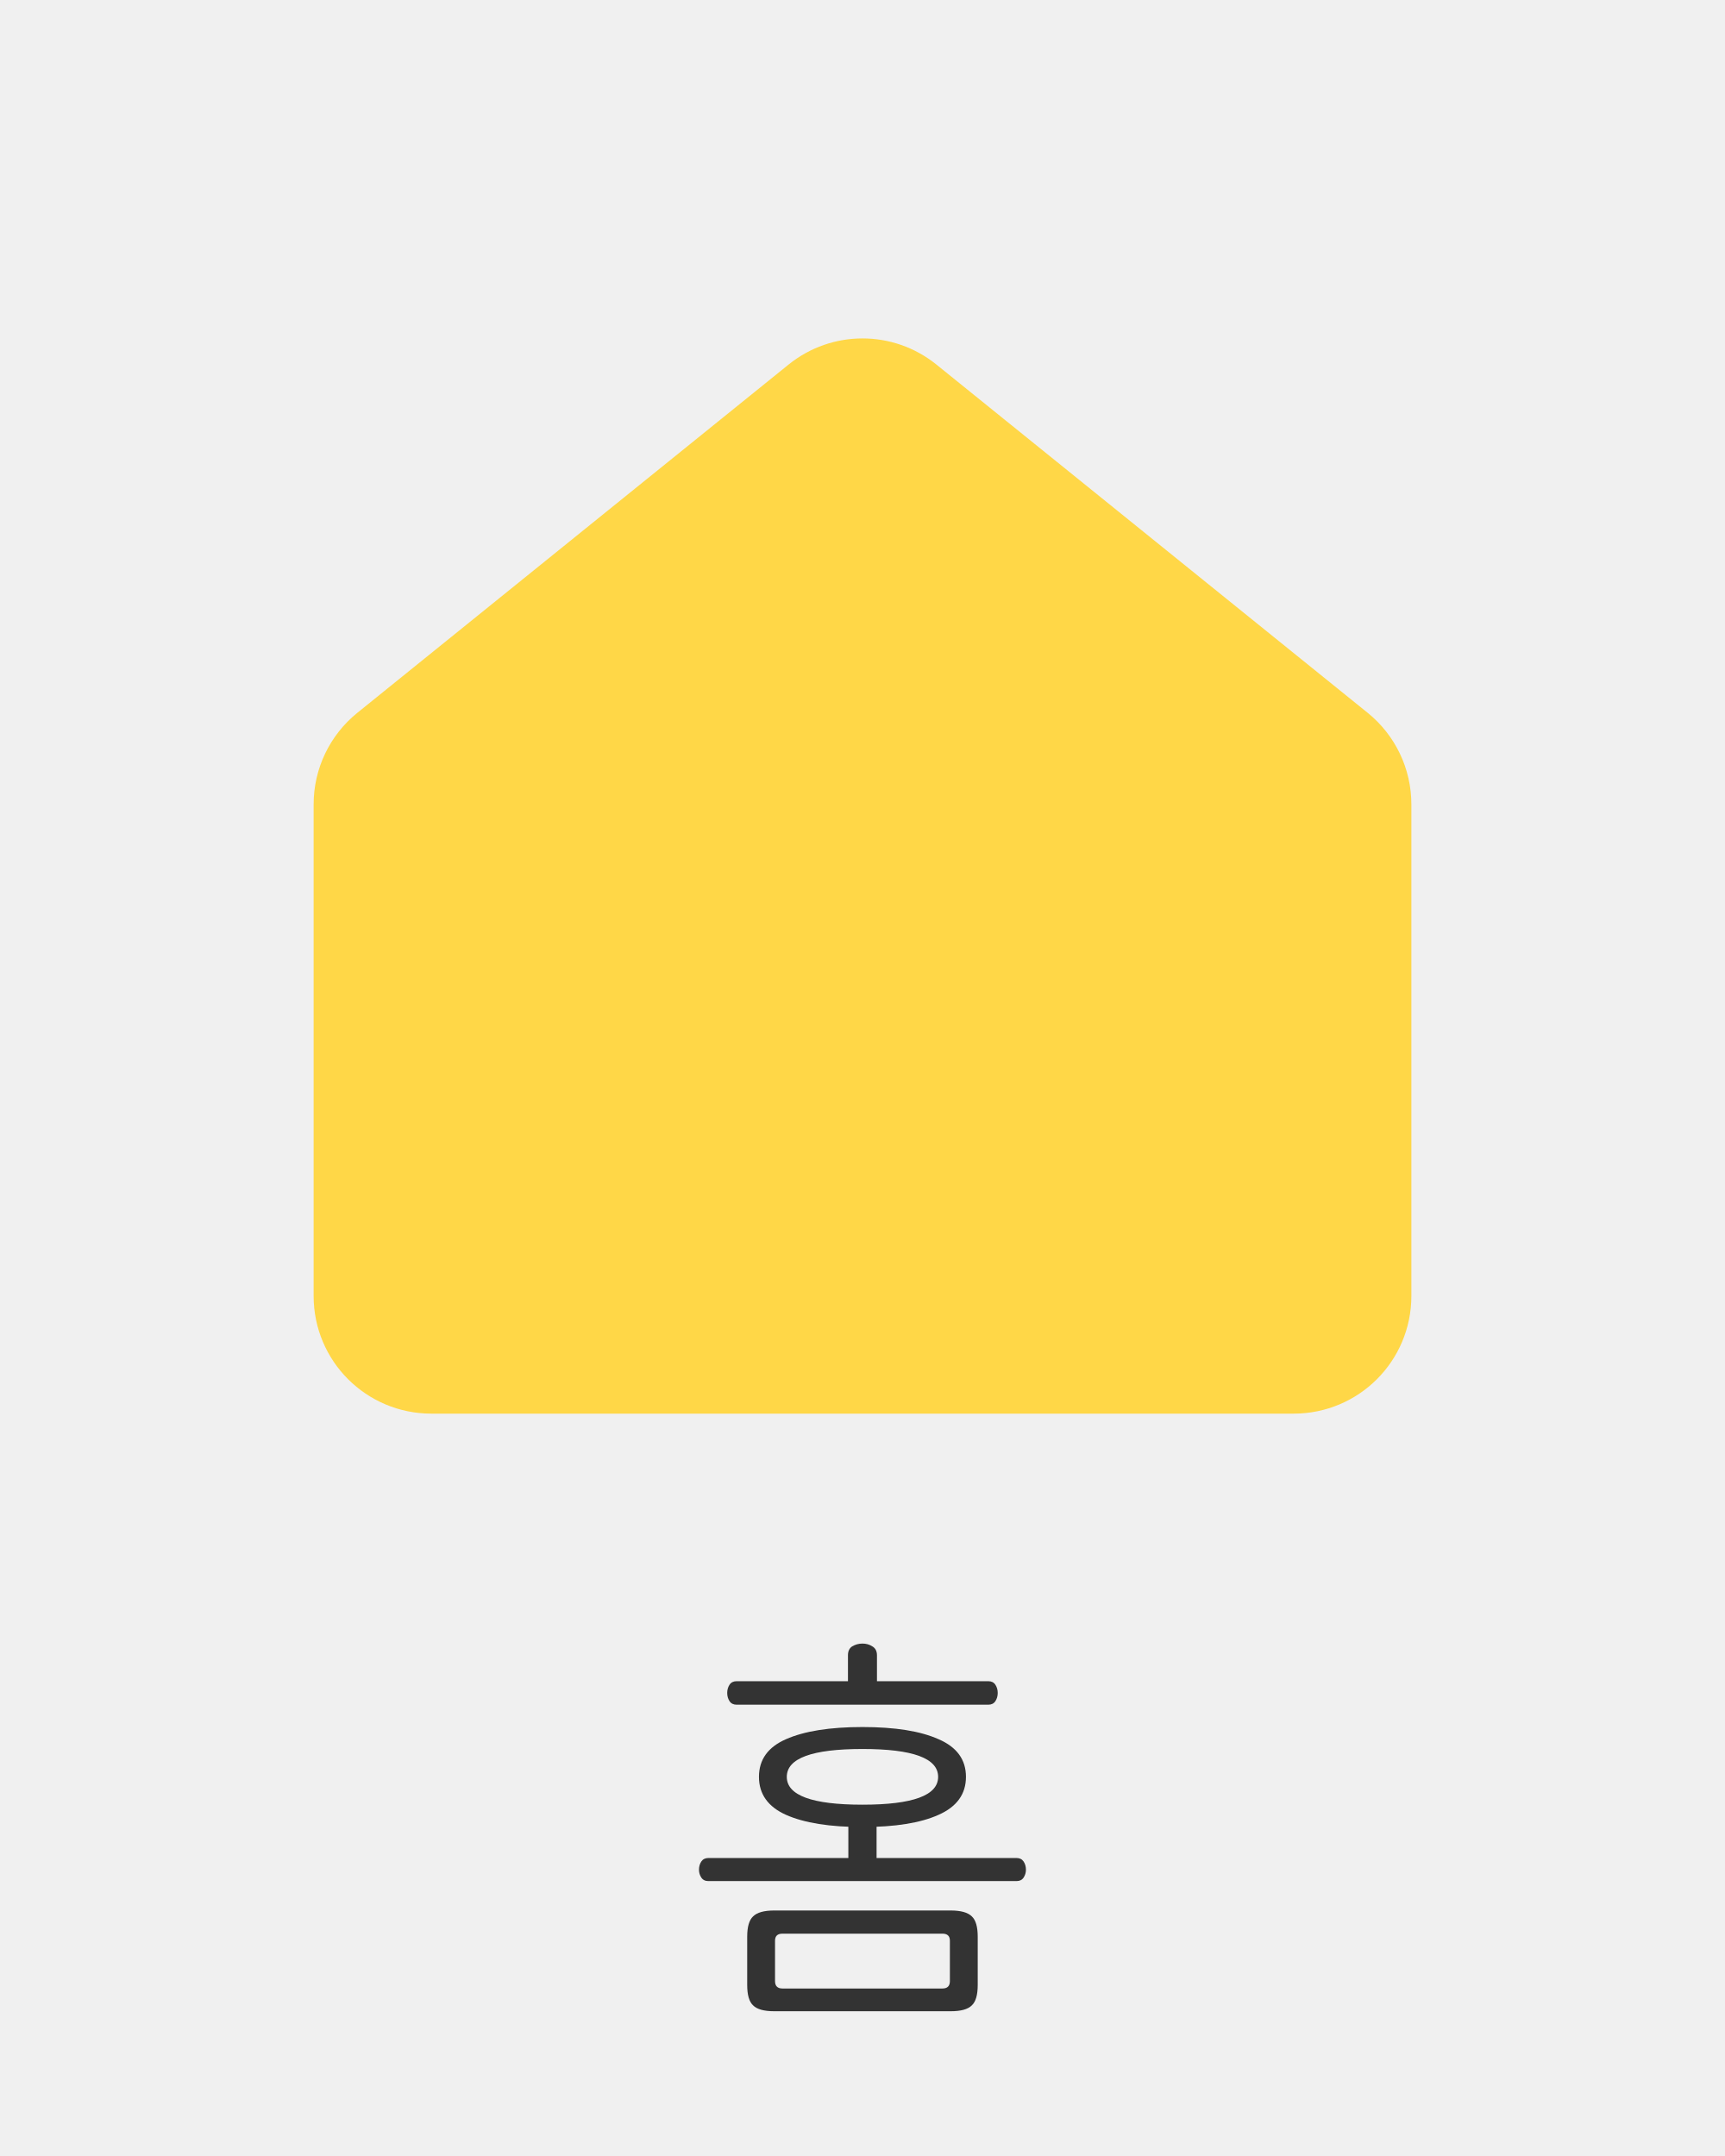
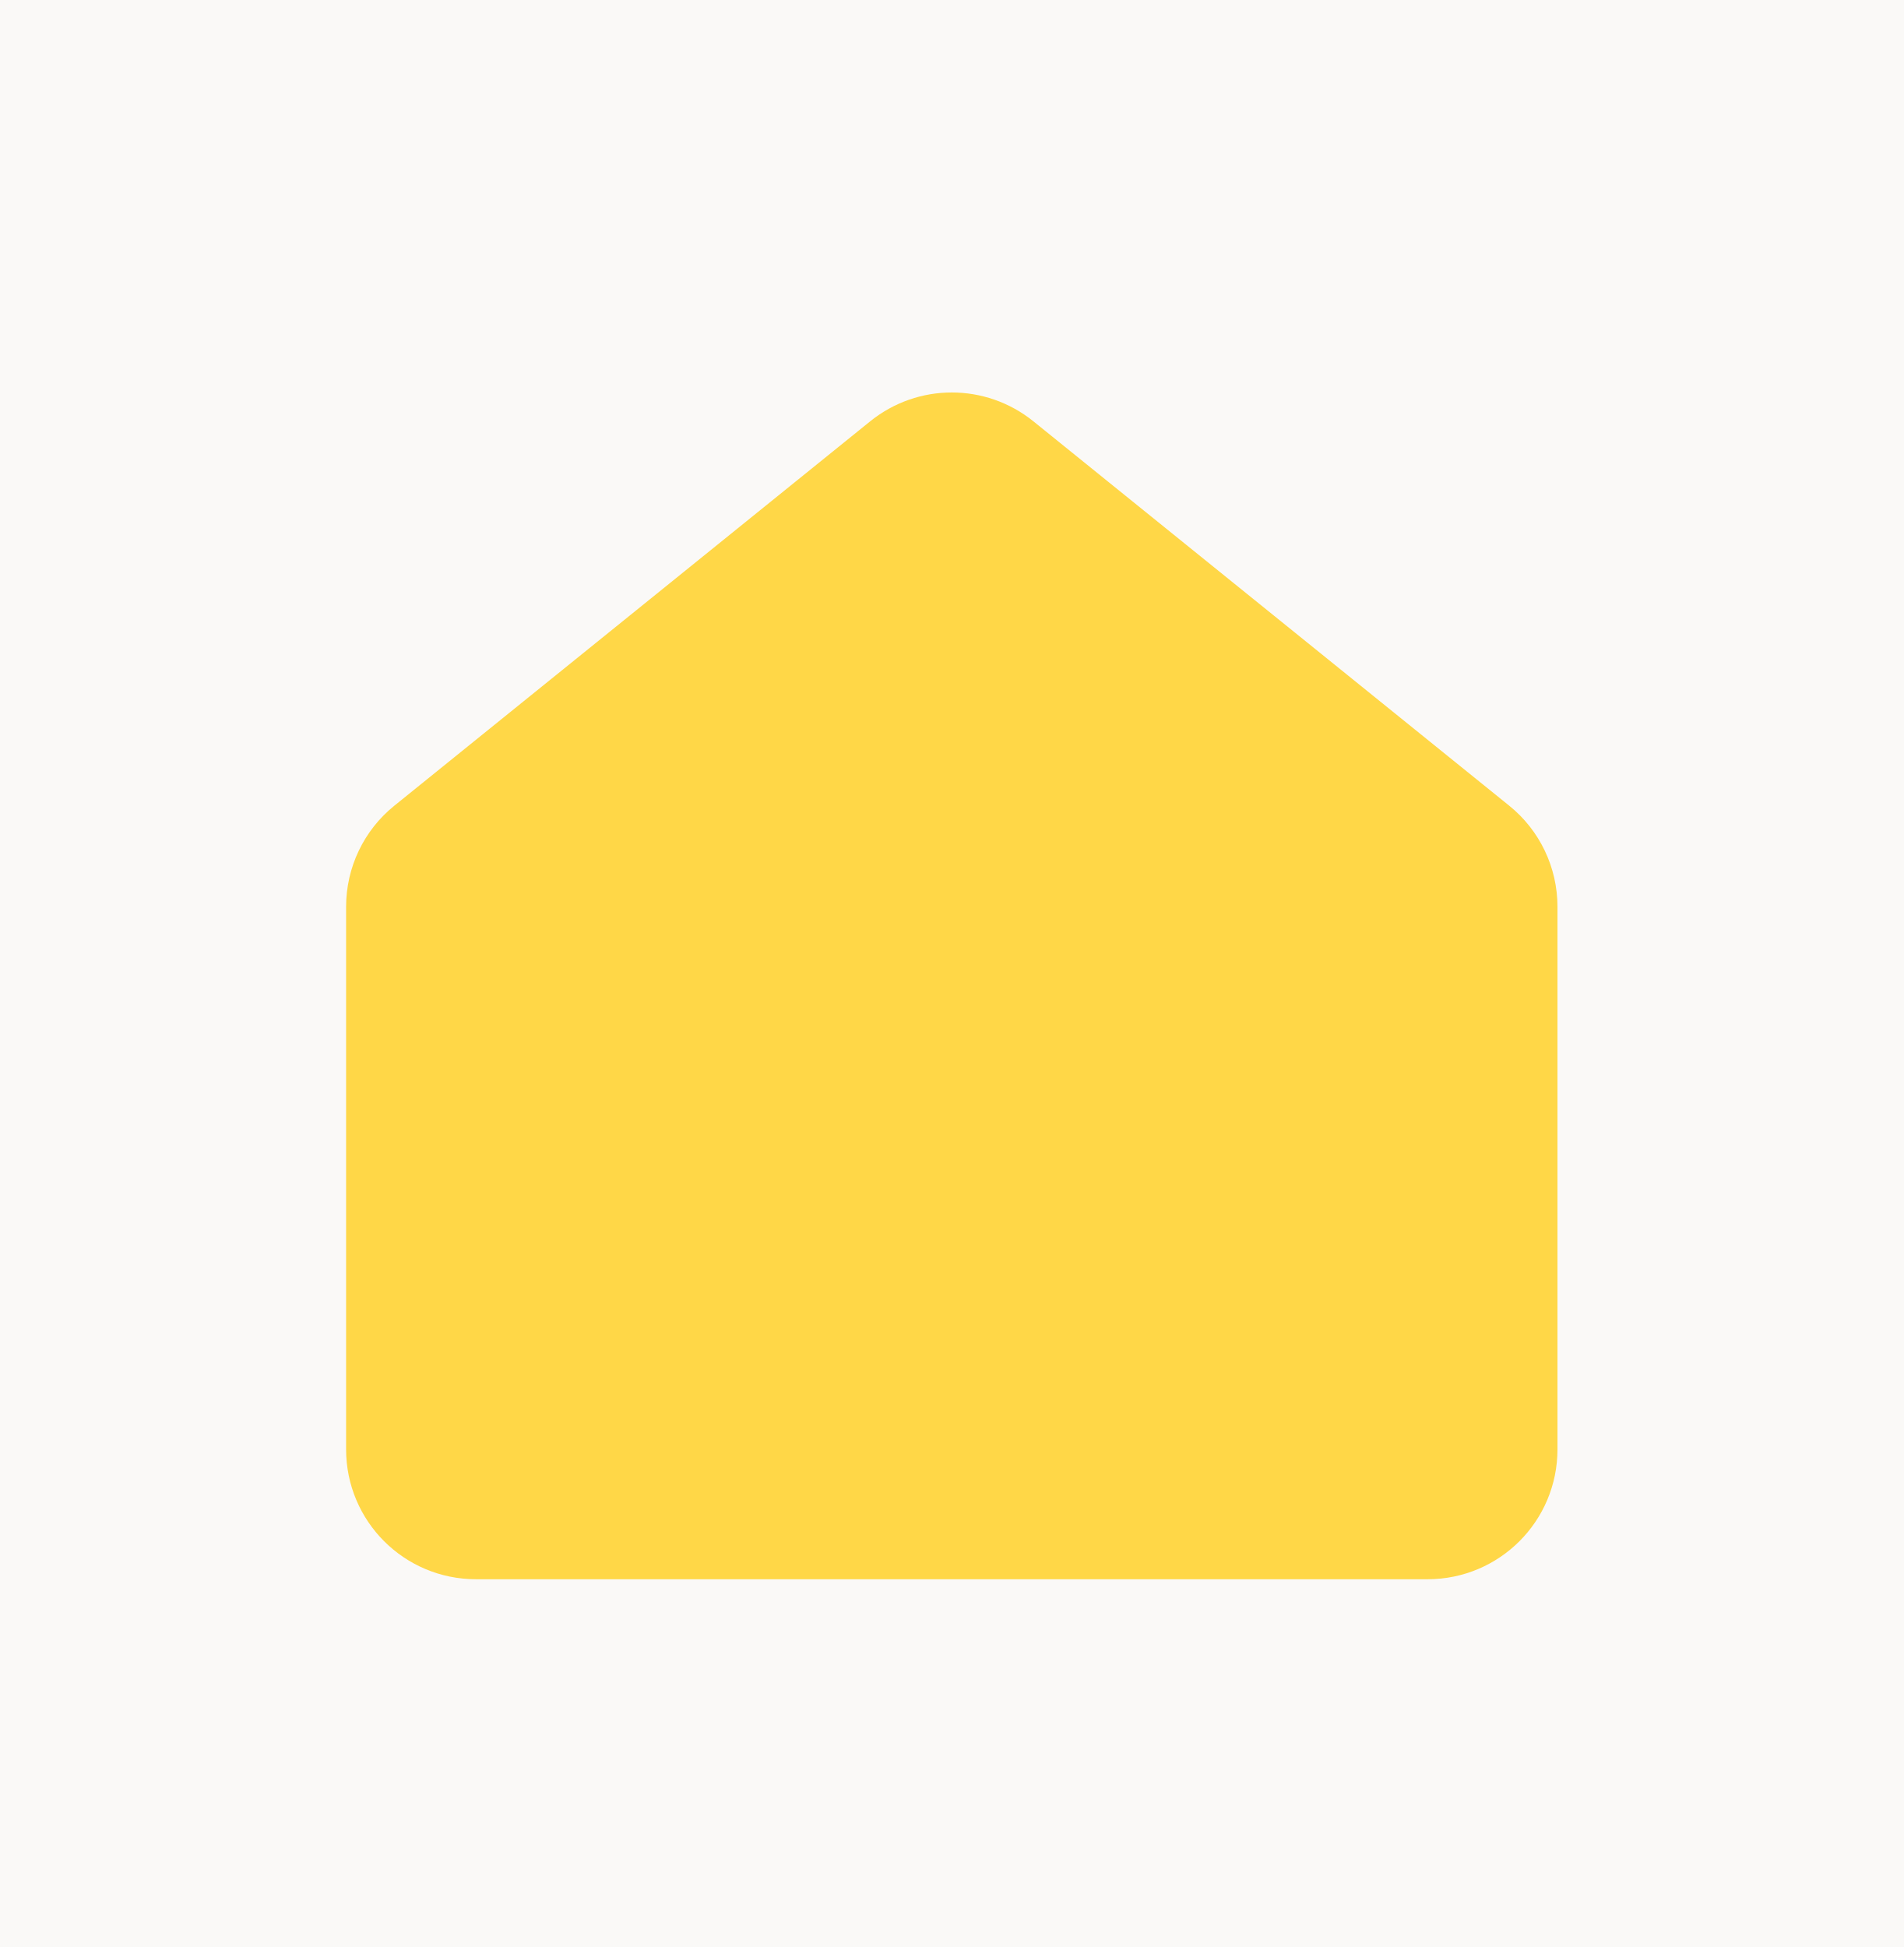
- <svg xmlns="http://www.w3.org/2000/svg" width="44" height="55" viewBox="0 0 44 55" fill="none">
-   <path d="M34.257 18.962L23.257 10.078C22.523 9.485 21.477 9.485 20.743 10.078L9.743 18.962C9.273 19.342 9 19.914 9 20.518V33.062C9 34.167 9.895 35.062 11 35.062H33C34.105 35.062 35 34.167 35 33.062V20.518C35 19.914 34.727 19.342 34.257 18.962Z" fill="#FFD747" stroke="#FFD747" stroke-width="2" stroke-linejoin="round" />
-   <path d="M21.999 41.928C22.093 41.928 22.176 41.951 22.249 41.998C22.329 42.044 22.369 42.121 22.369 42.227V42.888H25.209C25.289 42.888 25.349 42.917 25.389 42.977C25.429 43.038 25.449 43.108 25.449 43.188C25.449 43.267 25.429 43.337 25.389 43.398C25.349 43.458 25.289 43.487 25.209 43.487H18.789C18.709 43.487 18.649 43.458 18.609 43.398C18.569 43.337 18.549 43.267 18.549 43.188C18.549 43.108 18.569 43.038 18.609 42.977C18.649 42.917 18.709 42.888 18.789 42.888H21.629V42.227C21.629 42.121 21.666 42.044 21.739 41.998C21.819 41.951 21.906 41.928 21.999 41.928ZM21.999 44.057C22.833 44.057 23.479 44.161 23.939 44.367C24.406 44.568 24.639 44.888 24.639 45.328C24.639 45.767 24.406 46.091 23.939 46.297C23.479 46.504 22.833 46.608 21.999 46.608C21.166 46.608 20.516 46.504 20.049 46.297C19.589 46.091 19.359 45.767 19.359 45.328C19.359 44.888 19.589 44.568 20.049 44.367C20.516 44.161 21.166 44.057 21.999 44.057ZM21.999 44.617C20.713 44.617 20.069 44.854 20.069 45.328C20.069 45.801 20.713 46.038 21.999 46.038C23.286 46.038 23.929 45.801 23.929 45.328C23.929 44.854 23.286 44.617 21.999 44.617ZM22.359 47.398H25.929C26.009 47.398 26.069 47.428 26.109 47.487C26.149 47.547 26.169 47.617 26.169 47.697C26.169 47.771 26.149 47.837 26.109 47.898C26.069 47.958 26.009 47.987 25.929 47.987H18.069C17.989 47.987 17.929 47.958 17.889 47.898C17.849 47.837 17.829 47.771 17.829 47.697C17.829 47.617 17.849 47.547 17.889 47.487C17.929 47.428 17.989 47.398 18.069 47.398H21.639V46.337H22.359V47.398ZM24.249 48.737C24.509 48.737 24.689 48.788 24.789 48.888C24.889 48.981 24.939 49.154 24.939 49.407V50.638C24.939 50.891 24.889 51.064 24.789 51.157C24.689 51.258 24.509 51.307 24.249 51.307H19.749C19.489 51.307 19.309 51.258 19.209 51.157C19.109 51.064 19.059 50.891 19.059 50.638V49.407C19.059 49.154 19.109 48.981 19.209 48.888C19.309 48.788 19.489 48.737 19.749 48.737H24.249ZM19.959 49.328C19.833 49.328 19.769 49.388 19.769 49.508V50.538C19.769 50.664 19.833 50.727 19.959 50.727H24.039C24.166 50.727 24.229 50.664 24.229 50.538V49.508C24.229 49.388 24.166 49.328 24.039 49.328H19.959Z" fill="#333333" />
+ <svg xmlns="http://www.w3.org/2000/svg" width="44" height="45" viewBox="0 0 44 45" fill="none">
+   <rect width="44" height="45" fill="#FAF9F7" />
+   <rect width="933" height="806" transform="translate(-378 -200)" fill="white" />
+   <g filter="url(#filter0_d_0_1)">
+     <rect width="864" height="71" transform="translate(-338 -11)" fill="#FAF9F7" />
+     <path d="M34.257 19.4L23.257 10.515C22.523 9.923 21.477 9.923 20.743 10.515L9.743 19.4C9.273 19.779 9 20.351 9 20.956V33.5C9 34.605 9.895 35.5 11 35.5H33C34.105 35.5 35 34.605 35 33.5V20.956C35 20.351 34.727 19.779 34.257 19.4Z" fill="#FFD747" stroke="#FFD747" stroke-width="2" stroke-linejoin="round" />
+   </g>
+   <defs>
+     <filter id="filter0_d_0_1" x="-348" y="-21" width="884" height="91" filterUnits="userSpaceOnUse" color-interpolation-filters="sRGB">
+       <feFlood flood-opacity="0" result="BackgroundImageFix" />
+       <feColorMatrix in="SourceAlpha" type="matrix" values="0 0 0 0 0 0 0 0 0 0 0 0 0 0 0 0 0 0 127 0" result="hardAlpha" />
+       <feOffset />
+       <feGaussianBlur stdDeviation="5" />
+       <feComposite in2="hardAlpha" operator="out" />
+       <feColorMatrix type="matrix" values="0 0 0 0 0 0 0 0 0 0 0 0 0 0 0 0 0 0 0.05 0" />
+       <feBlend mode="normal" in2="BackgroundImageFix" result="effect1_dropShadow_0_1" />
+       <feBlend mode="normal" in="SourceGraphic" in2="effect1_dropShadow_0_1" result="shape" />
+     </filter>
+   </defs>
</svg>
